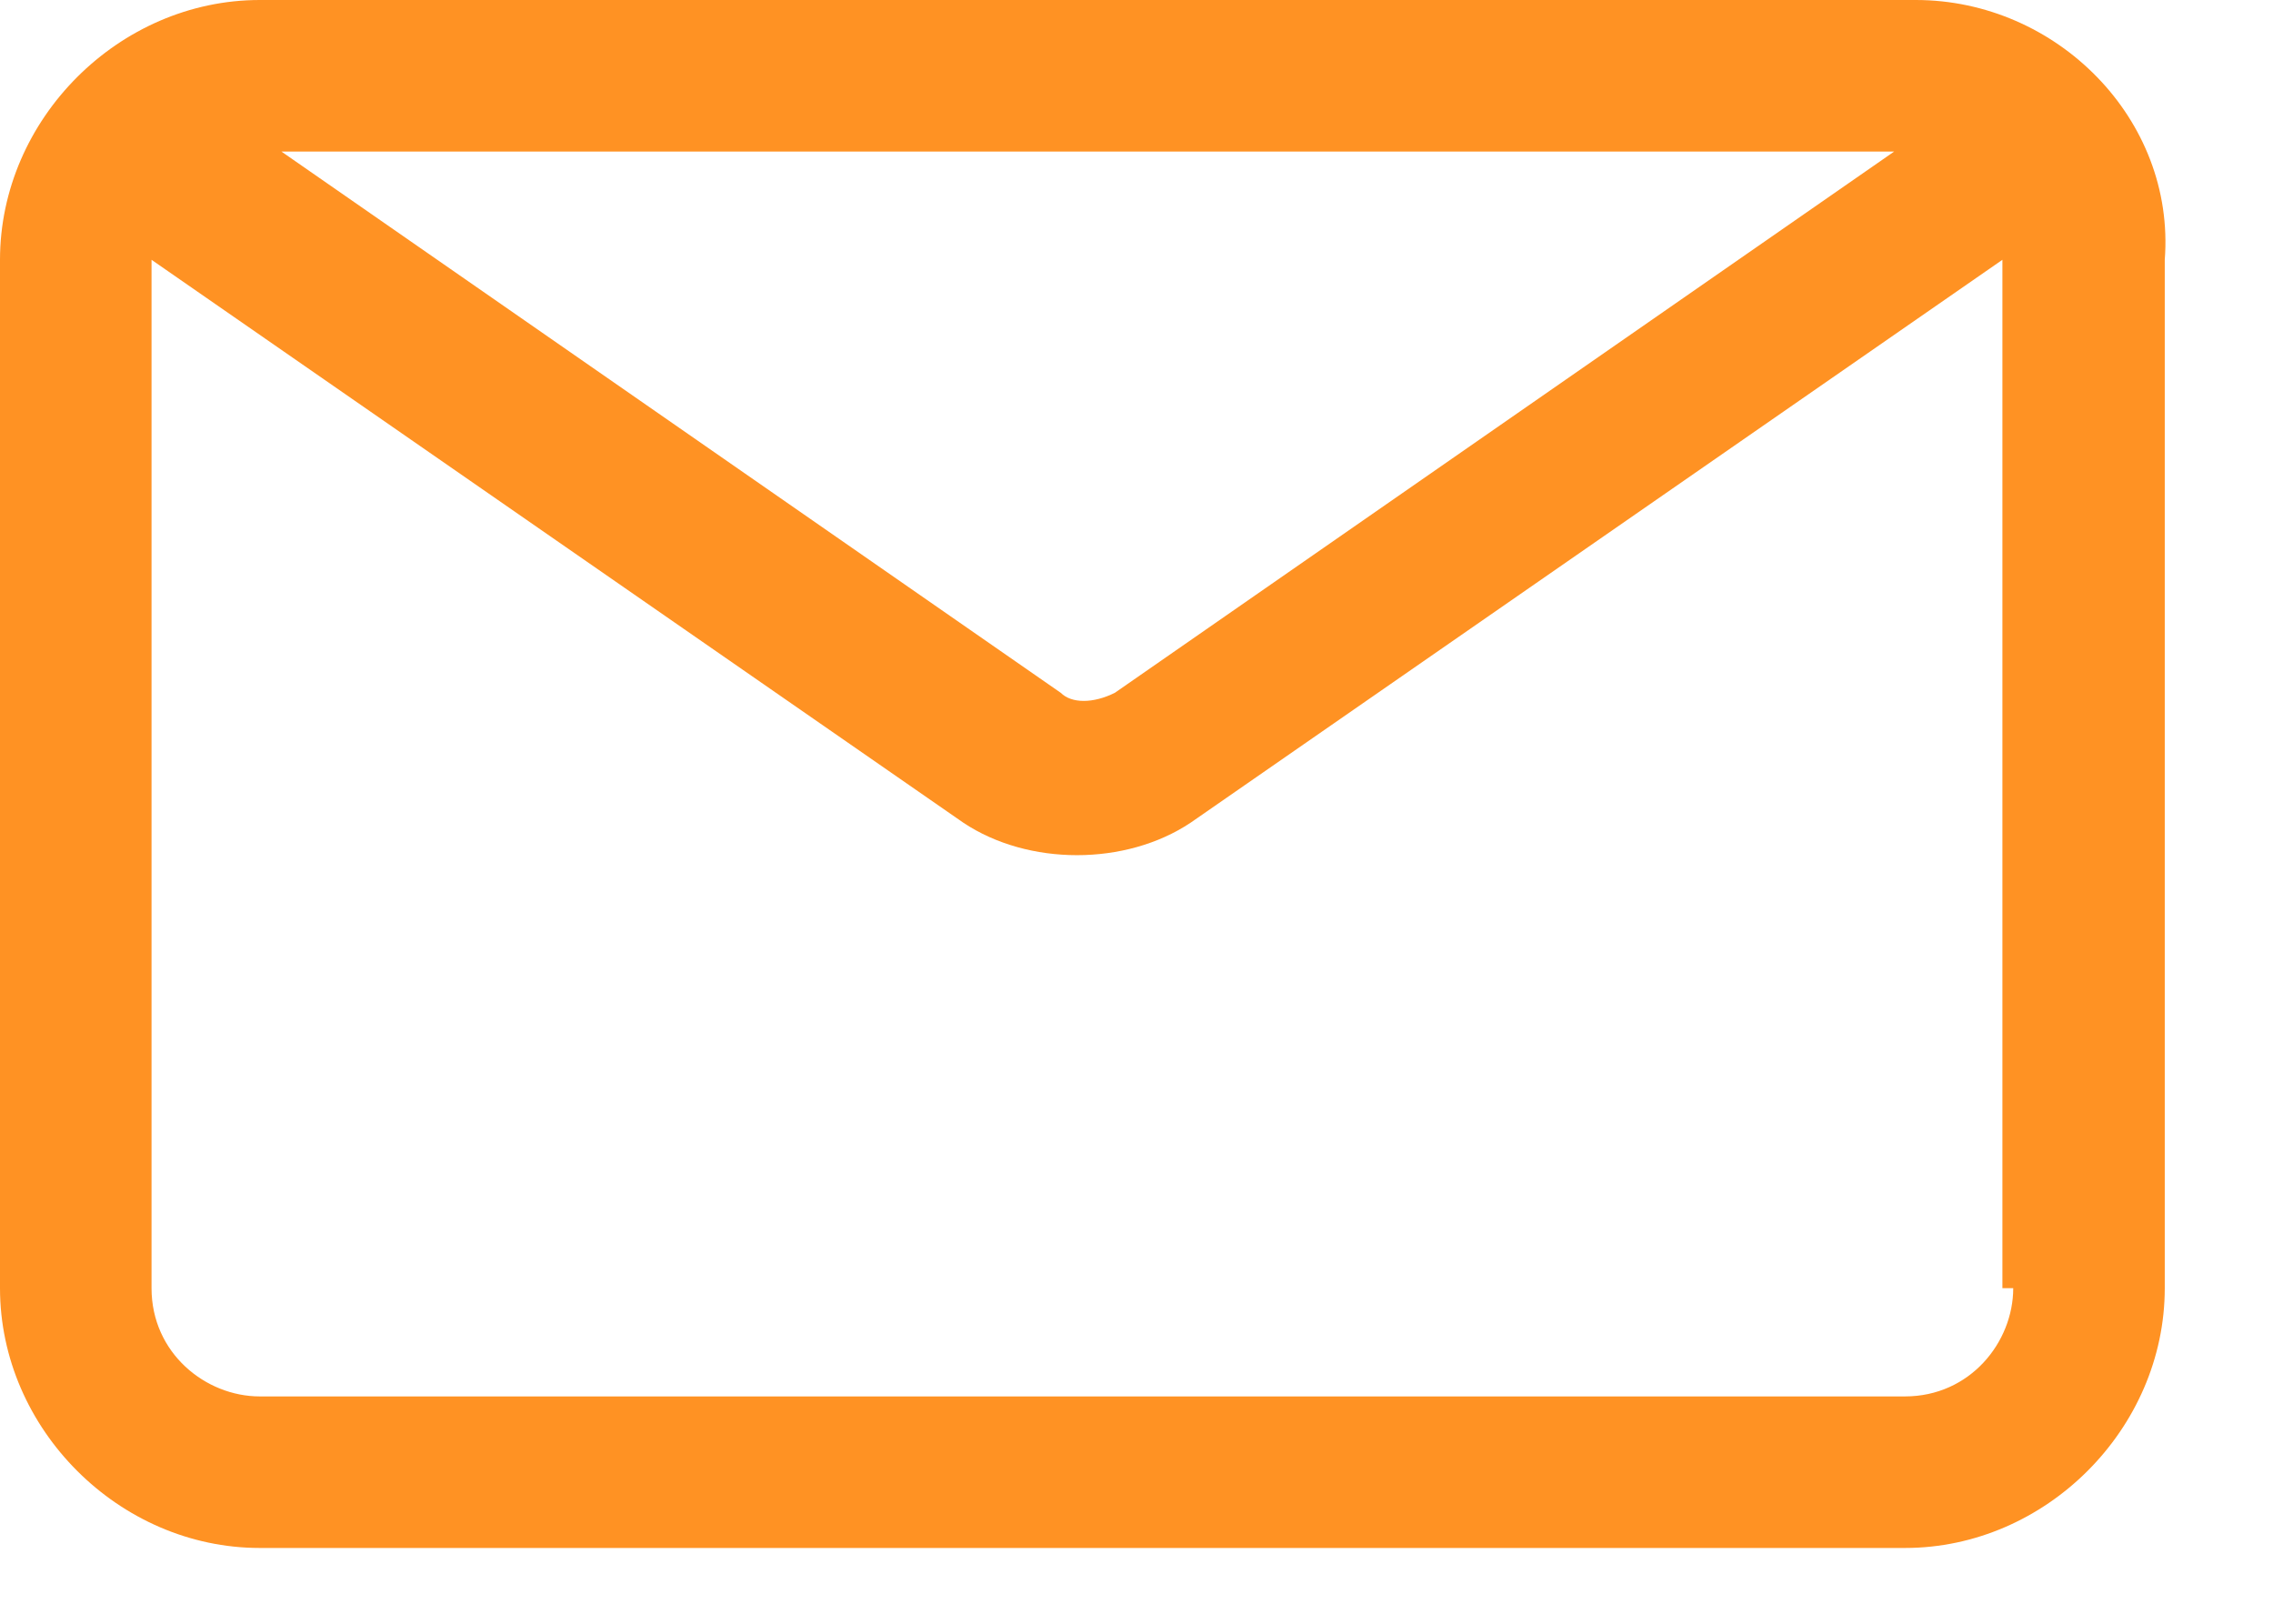
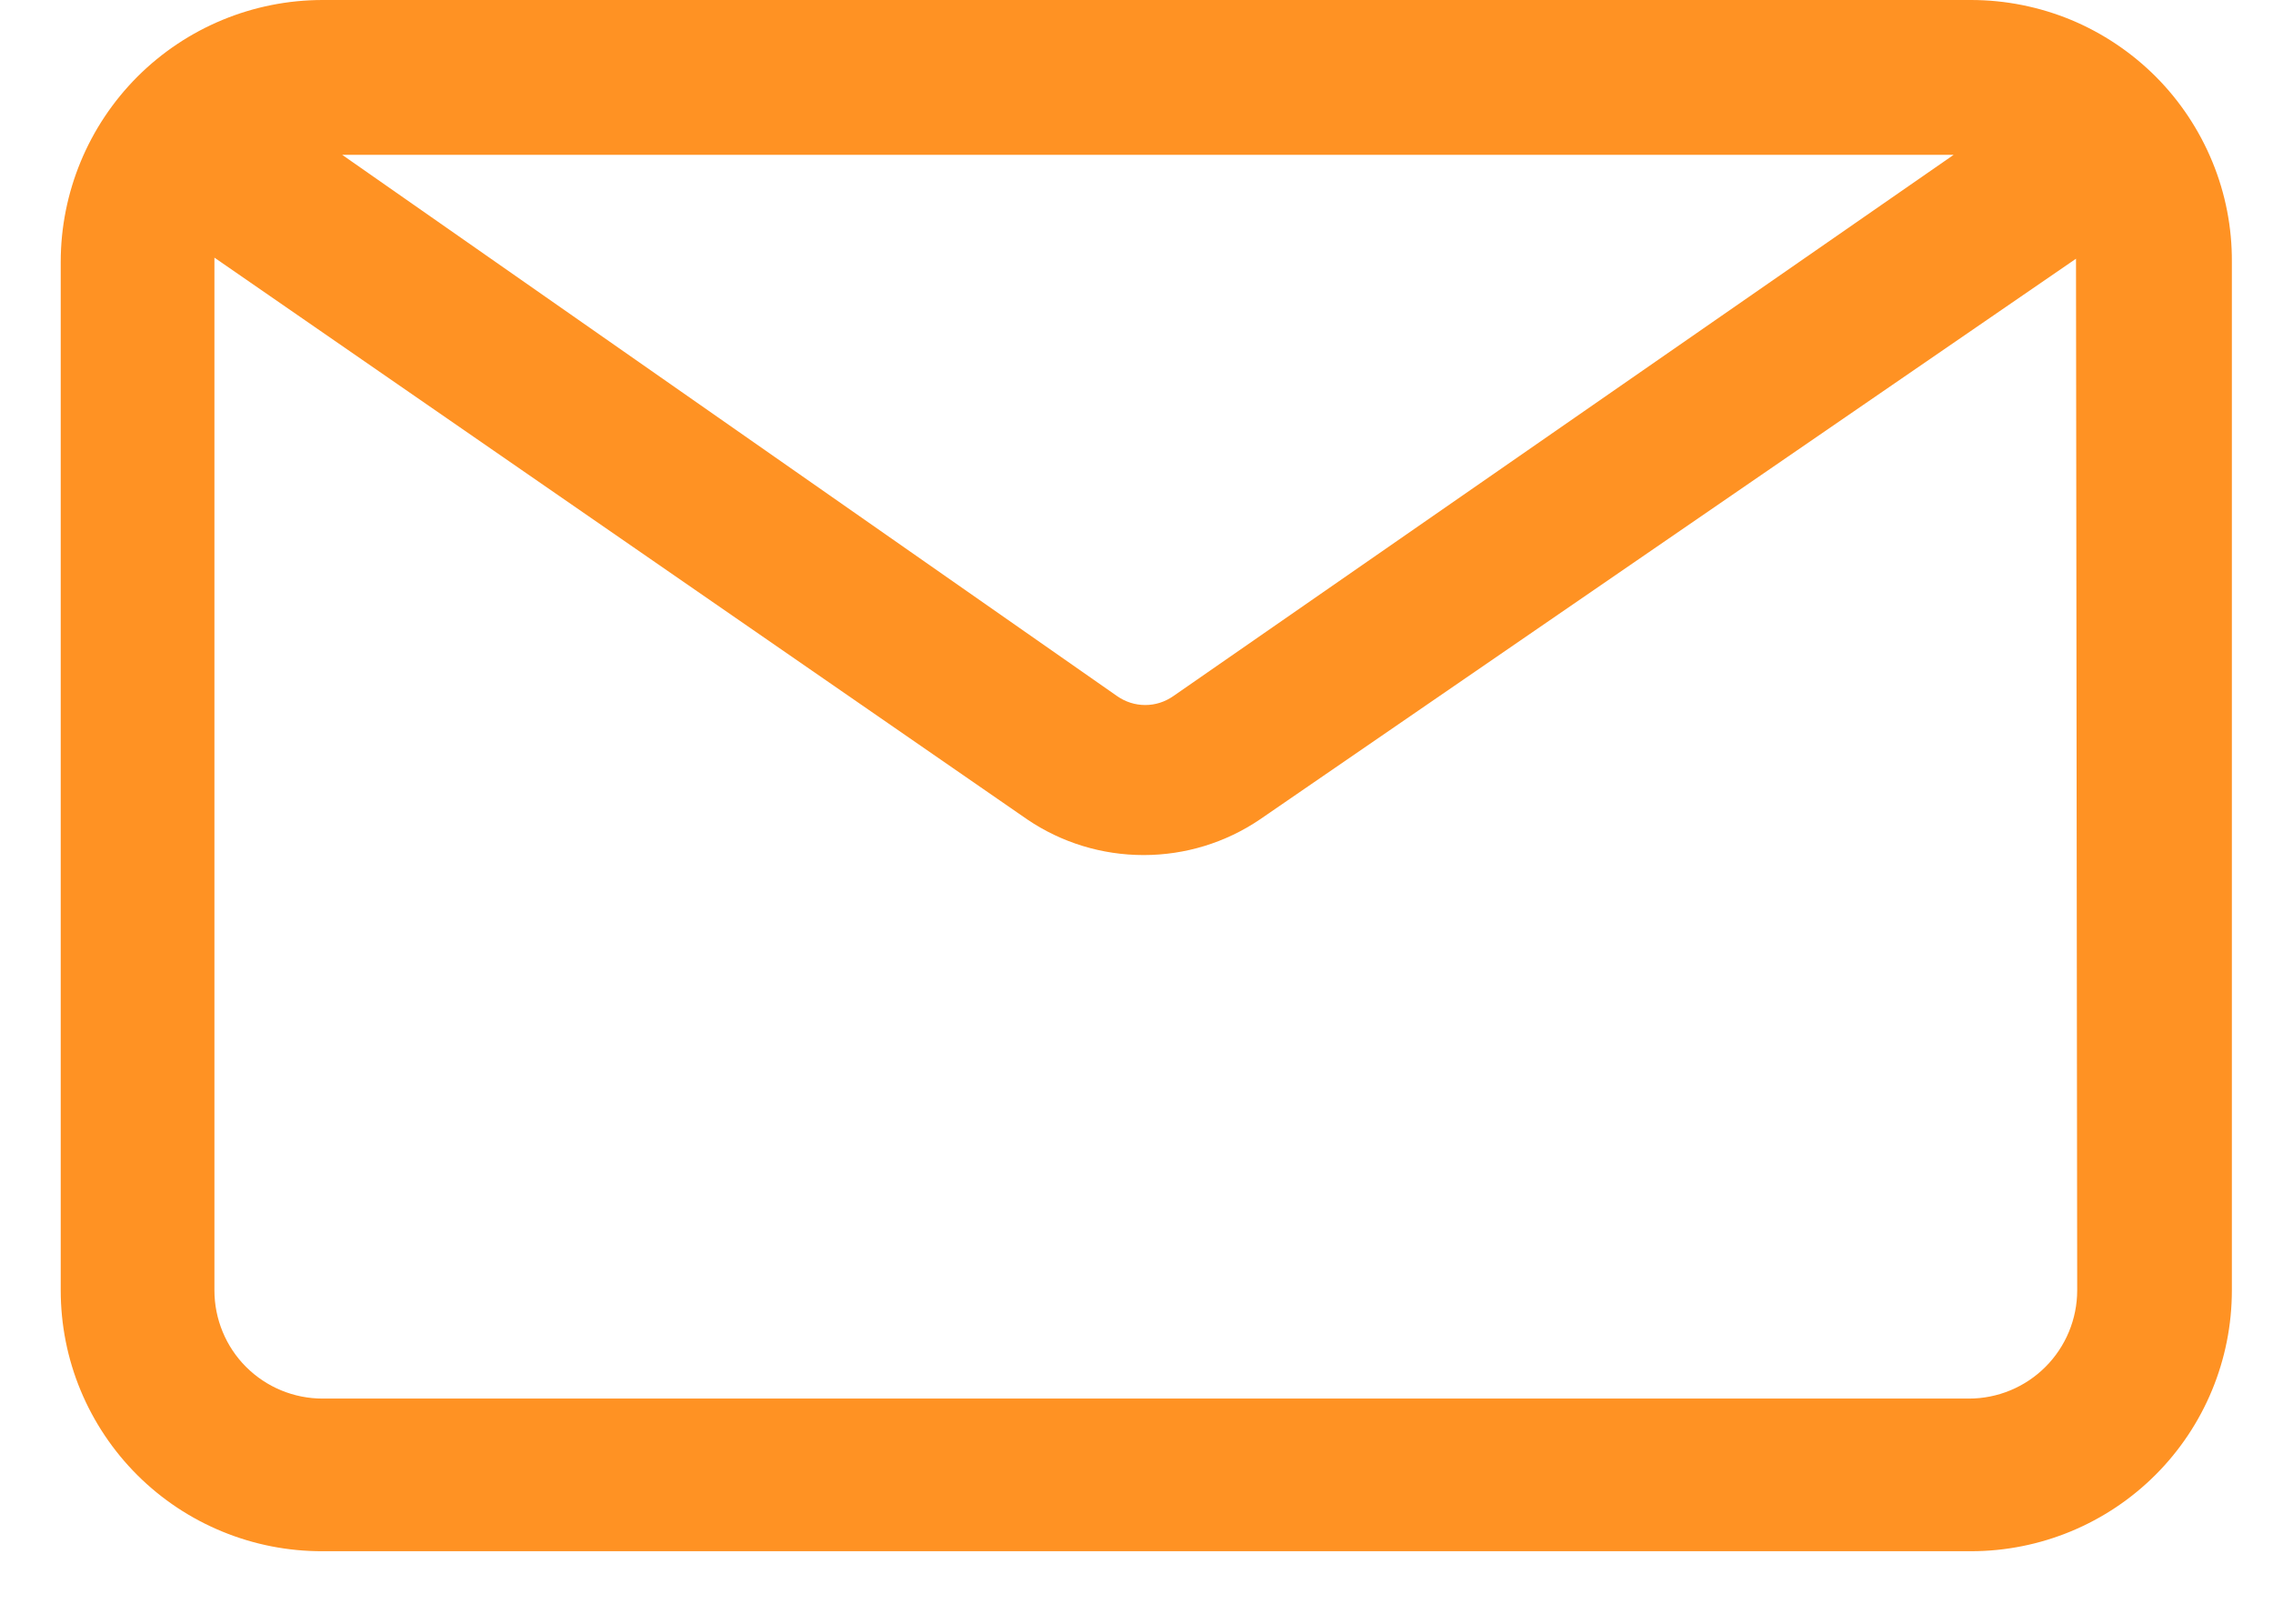
<svg xmlns="http://www.w3.org/2000/svg" width="21" height="15" viewBox="0 0 21 15" fill="none">
-   <path d="M17.7 0H2.4C1.1 0 0 1.1 0 2.4V11.9C0 13.2 1.1 14.3 2.4 14.3H17.6C18.9 14.3 20 13.2 20 11.9V2.4C20.1 1.1 19 0 17.7 0ZM17.5 1.4L10.3 6.4C10.1 6.5 9.9 6.5 9.8 6.4L2.6 1.4H17.5ZM18.6 11.9C18.6 12.4 18.2 12.9 17.6 12.9H2.4C1.9 12.9 1.4 12.5 1.4 11.9V2.4L8.9 7.6C9.5 8 10.4 8 11 7.6L18.5 2.4V11.9H18.6Z" fill="#FF9223" />
+   <path d="M18.21 0H2.981C2.339 0 1.723 0.255 1.269 0.709C0.816 1.163 0.561 1.778 0.561 2.42V11.92C0.561 12.237 0.623 12.552 0.745 12.845C0.867 13.138 1.045 13.404 1.27 13.628C1.495 13.852 1.762 14.029 2.055 14.149C2.349 14.27 2.663 14.331 2.981 14.33H18.21C18.85 14.33 19.463 14.076 19.915 13.624C20.367 13.172 20.62 12.559 20.62 11.92V2.42C20.622 2.103 20.561 1.788 20.44 1.495C20.319 1.201 20.142 0.934 19.918 0.709C19.694 0.485 19.428 0.306 19.135 0.184C18.842 0.063 18.528 -2.7317e-06 18.21 0ZM18.05 1.43L10.841 6.43C10.764 6.484 10.674 6.513 10.581 6.513C10.487 6.513 10.397 6.484 10.32 6.43L3.161 1.43H18.05ZM19.191 11.92C19.191 12.185 19.085 12.44 18.898 12.627C18.71 12.815 18.456 12.92 18.191 12.92H2.981C2.715 12.92 2.461 12.815 2.273 12.627C2.086 12.44 1.981 12.185 1.981 11.92V2.38L9.491 7.57C9.808 7.785 10.182 7.899 10.566 7.899C10.949 7.899 11.323 7.785 11.64 7.57L19.18 2.39L19.191 11.92Z" fill="#FF9223" />
</svg>
